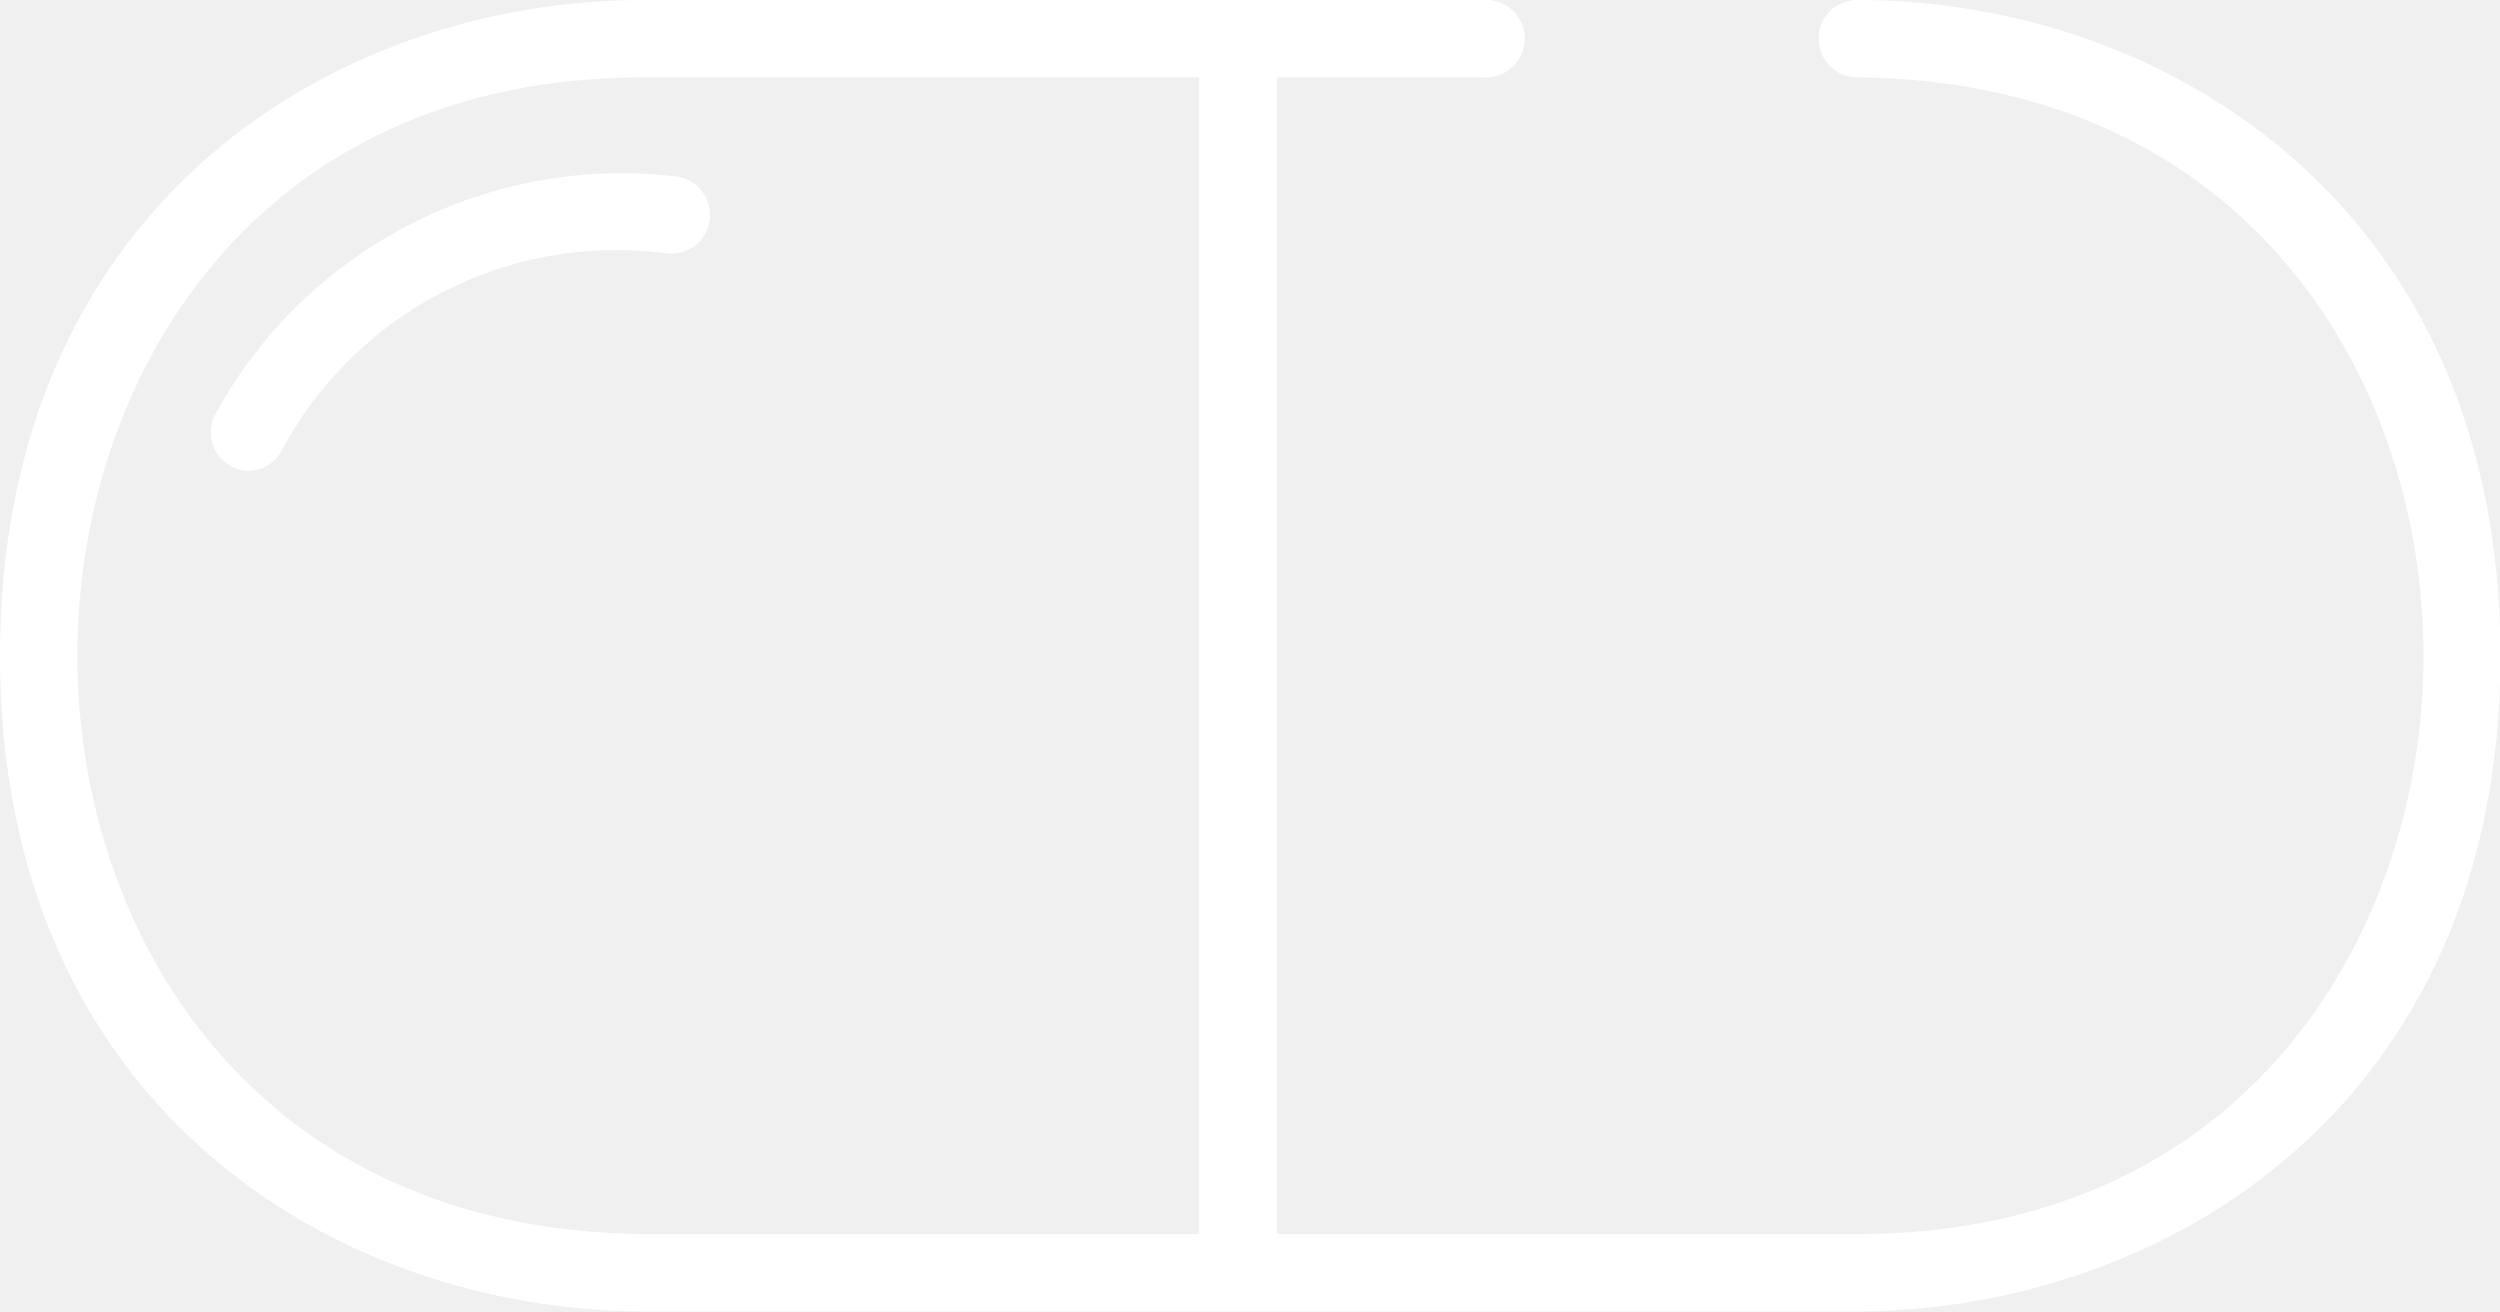
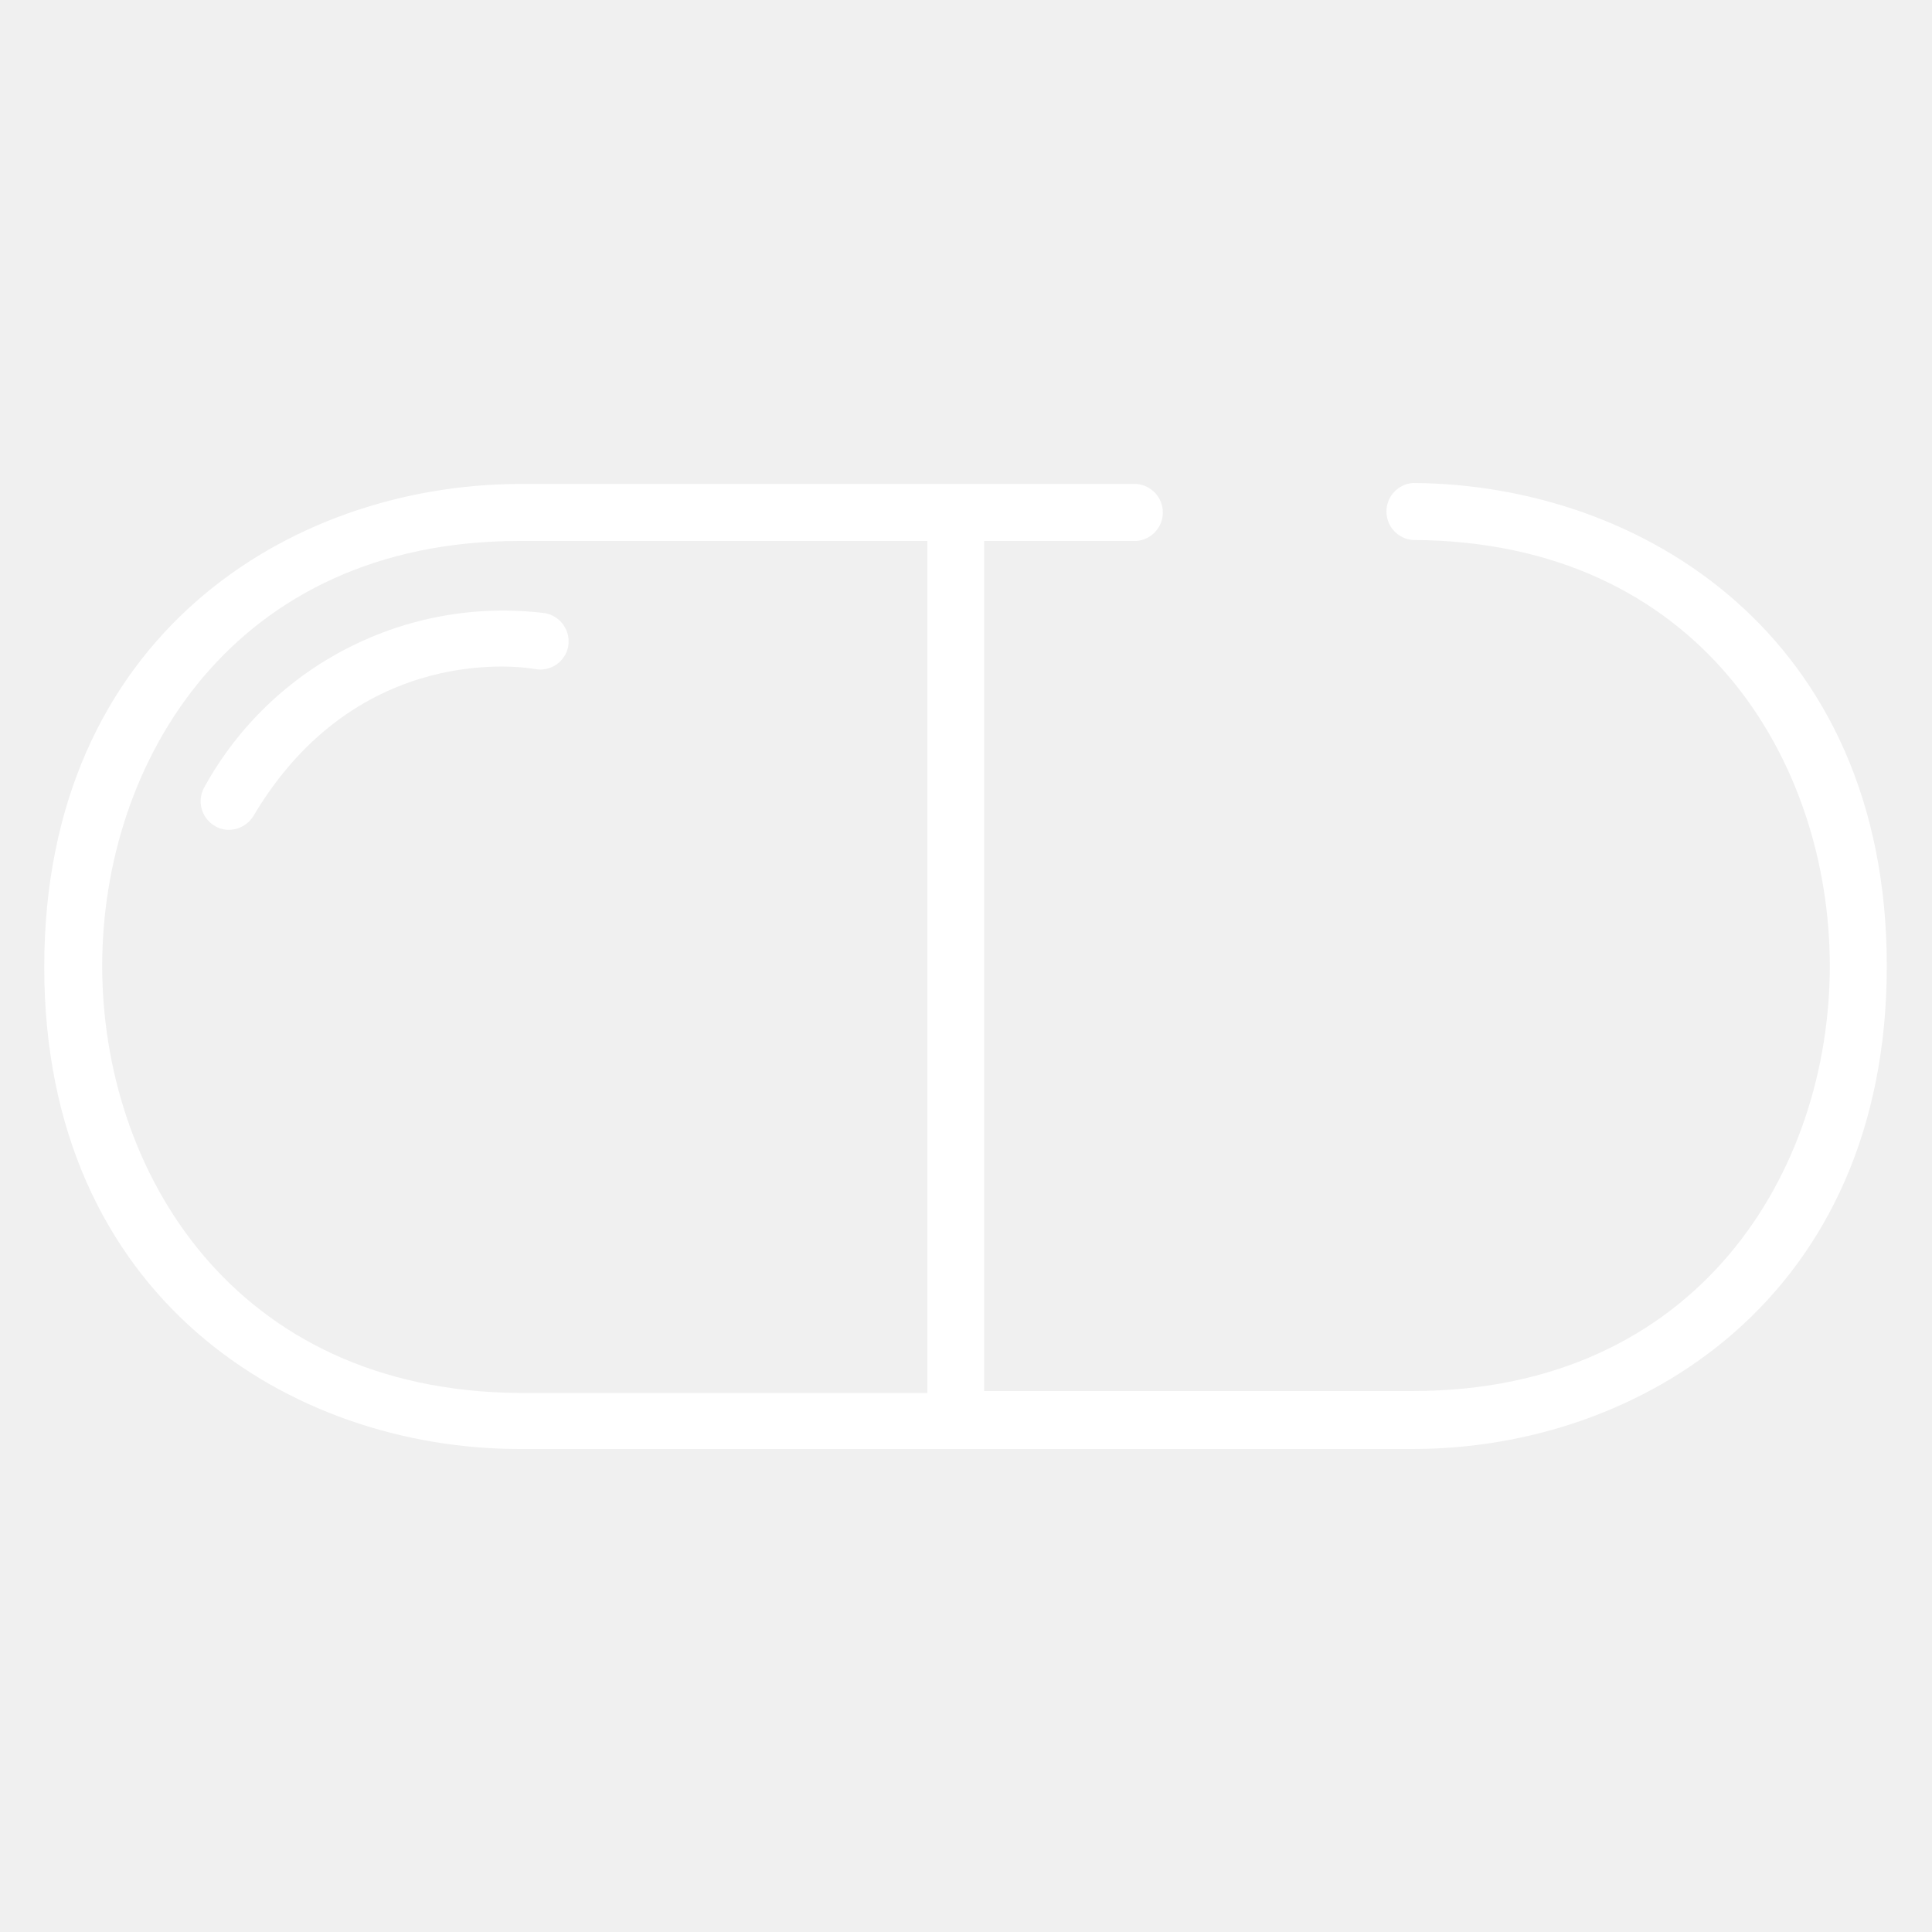
- <svg xmlns="http://www.w3.org/2000/svg" viewBox="0 0 56.54 29.66">
+ <svg xmlns="http://www.w3.org/2000/svg" id="Medicine" viewBox="0 0 100 100">
  <defs>
    <style>.cls-1{fill:#fff;}</style>
  </defs>
-   <g id="Layer_2" data-name="Layer 2">
-     <g id="Layer_1-2" data-name="Layer 1">
-       <path class="cls-1" d="M14.56,29.66C7.55,29.63,0,25,0,14.83S7.55,0,14.56,0H33.51a.88.88,0,1,1,0,1.75H14.56c-8.8,0-12.81,6.8-12.81,13.08s4,13,12.82,13.08H42c8.8,0,12.81-6.81,12.81-13.08s-4-13-12.81-13.08a.87.87,0,0,1-.87-.88A.87.87,0,0,1,42,0h0c7,0,14.55,4.69,14.55,14.83S49,29.63,42,29.66Z" />
-       <path class="cls-1" d="M5.64,10.65a.79.79,0,0,1-.44-.12.87.87,0,0,1-.31-1.2A10.47,10.47,0,0,1,15.36,4,.87.87,0,1,1,15,5.72h0a8.58,8.58,0,0,0-8.65,4.51A.87.87,0,0,1,5.64,10.65Z" />
-       <path class="cls-1" d="M28,29.54h0a.87.87,0,0,1-.88-.87V.89A.87.87,0,0,1,28,0h0a.88.88,0,0,1,.88.87V28.67A.87.87,0,0,1,28,29.54Z" />
-     </g>
-   </g>
+   <path class="cls-1" d="M73.12,25h0a1.48,1.48,0,0,0,0,2.95C88,28,94.71,39.43,94.71,50s-6.76,22-21.6,22H50.94V28h7.89a1.48,1.48,0,0,0,0-2.95h-32c-11.82.05-24.54,7.89-24.54,25S15.06,75,26.89,75H73.12c11.82,0,24.54-7.89,24.54-25S84.94,25.05,73.12,25ZM5.29,50c0-10.57,6.76-22,21.6-22H48v44.1H26.89C12.05,72,5.29,60.57,5.29,50Z" />
+   <path class="cls-1" d="M28.23,31.74a17.65,17.65,0,0,0-17.65,9,1.48,1.48,0,0,0,.52,2,1.35,1.35,0,0,0,.75.21,1.49,1.49,0,0,0,1.27-.72c5.43-9.15,14.2-7.67,14.57-7.6a1.47,1.47,0,0,0,1.72-1.17A1.49,1.49,0,0,0,28.23,31.74Z" />
</svg>
